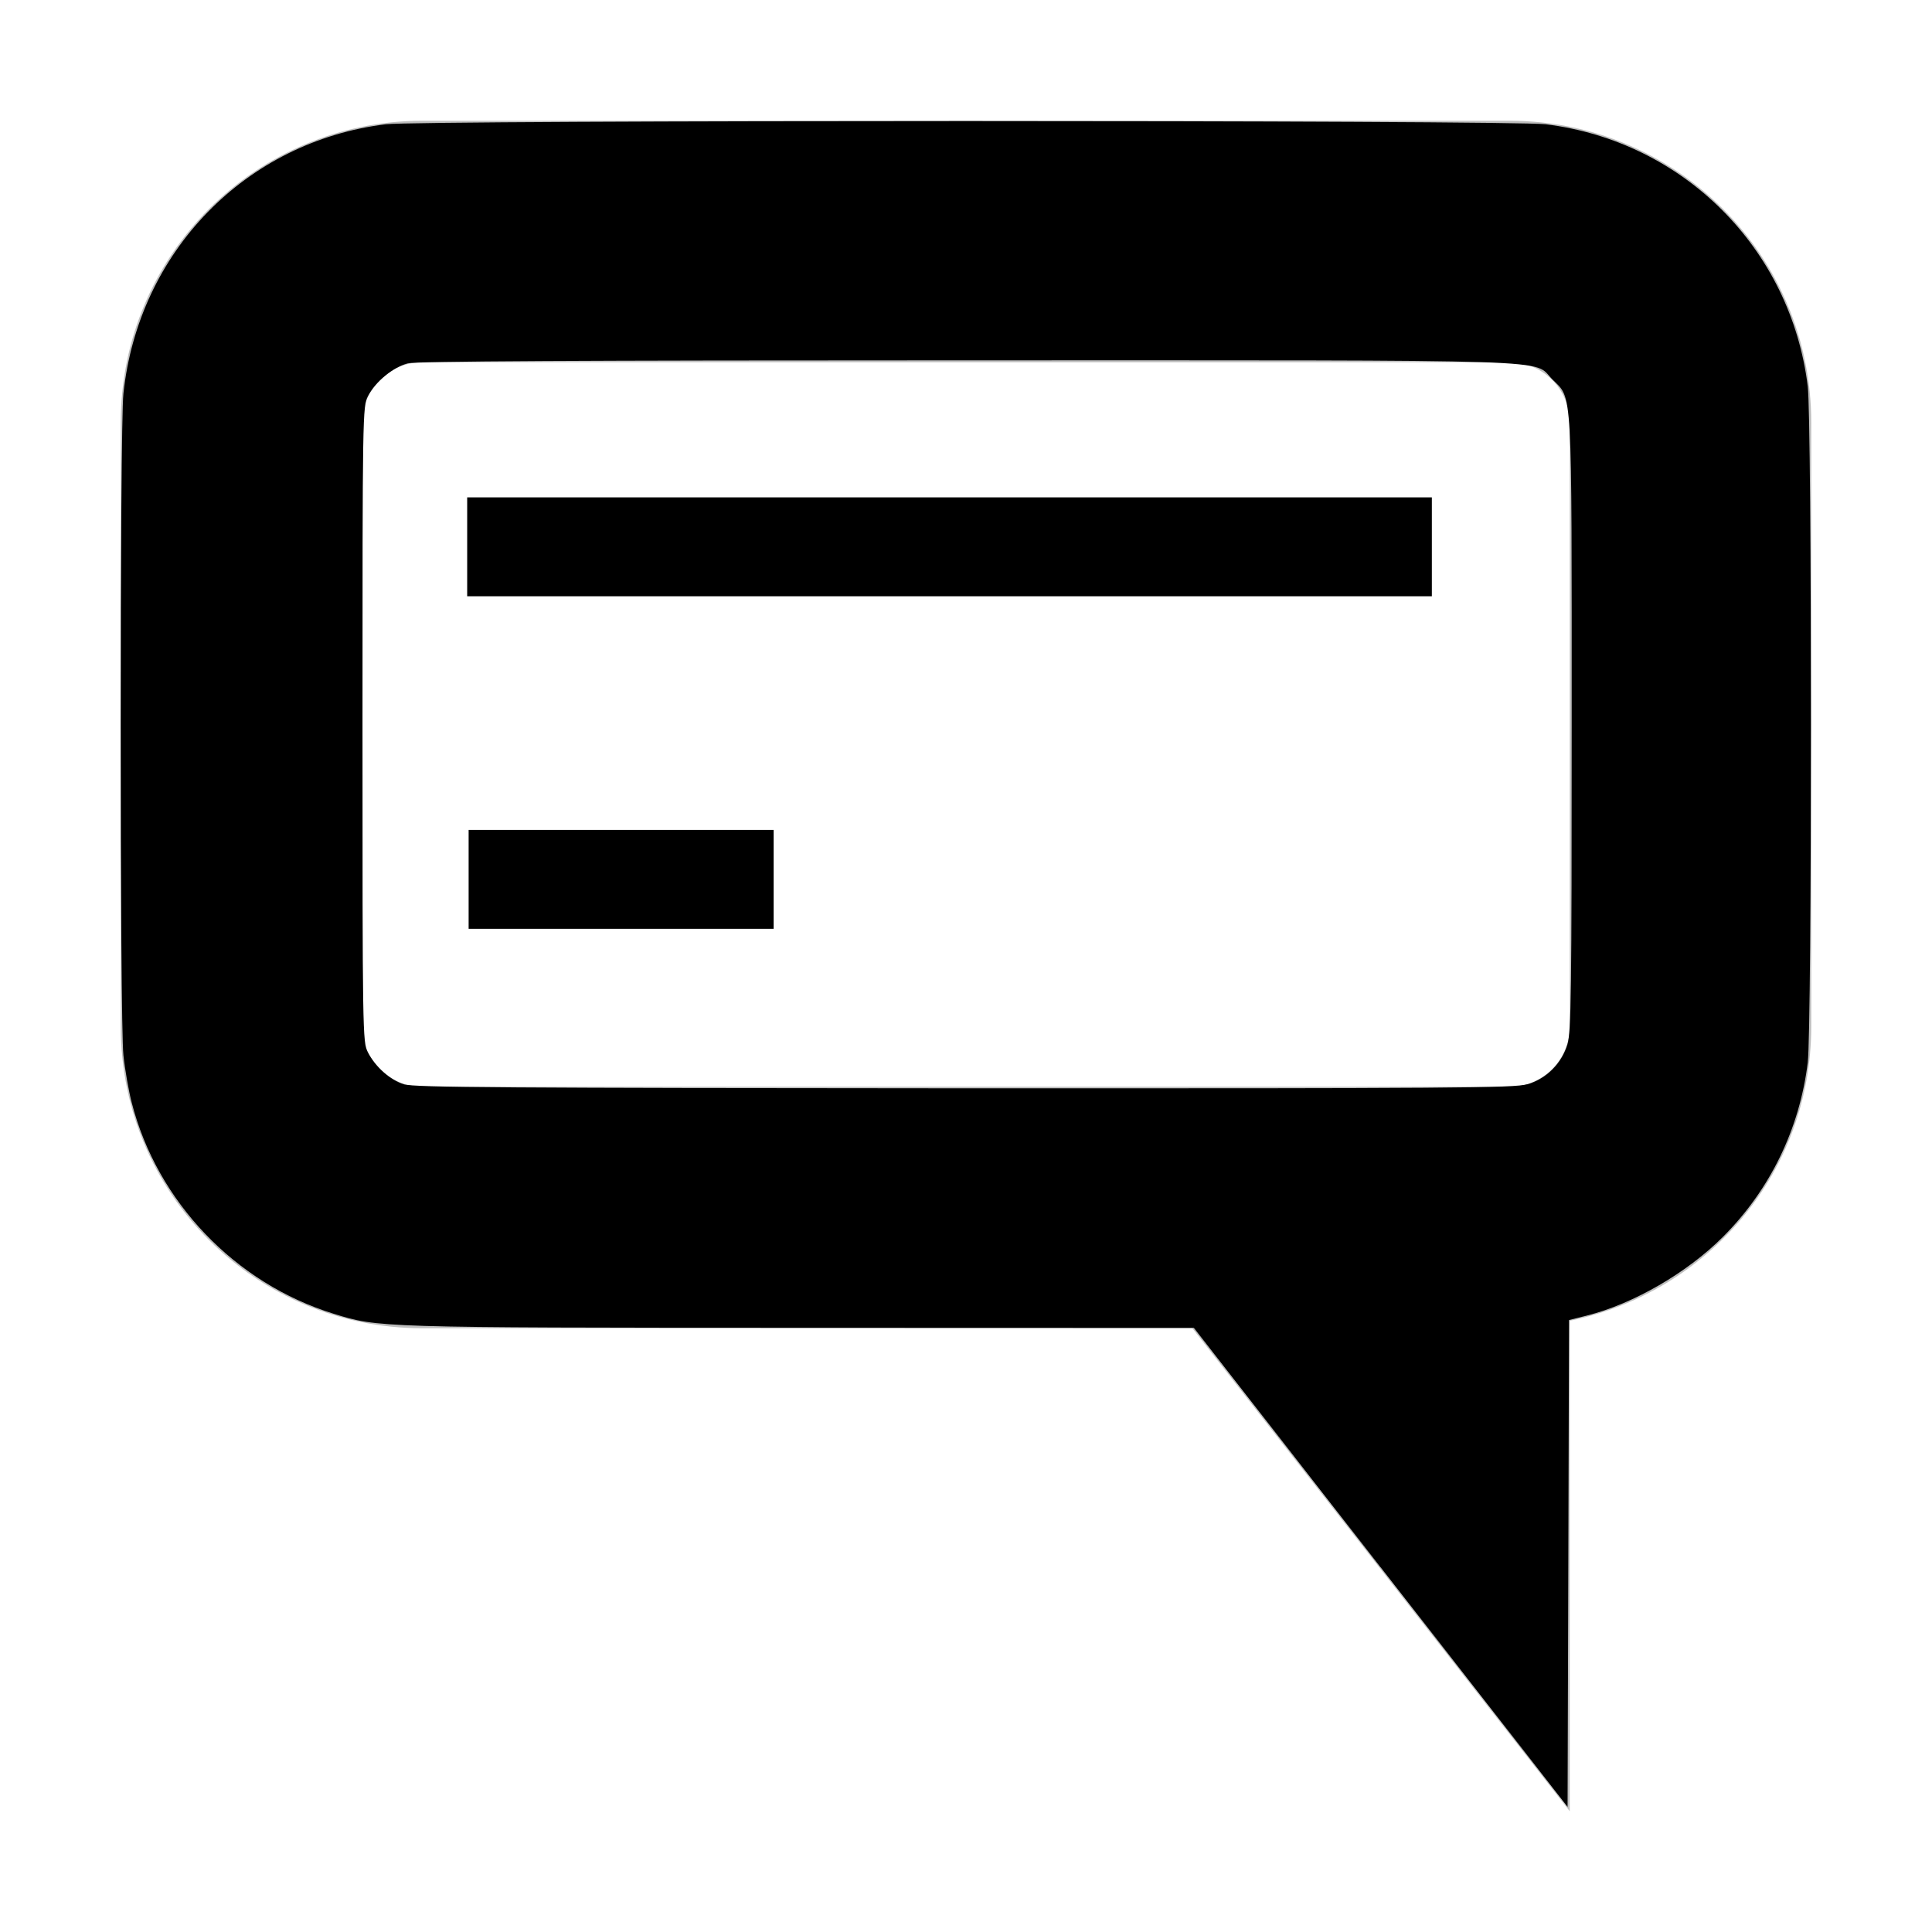
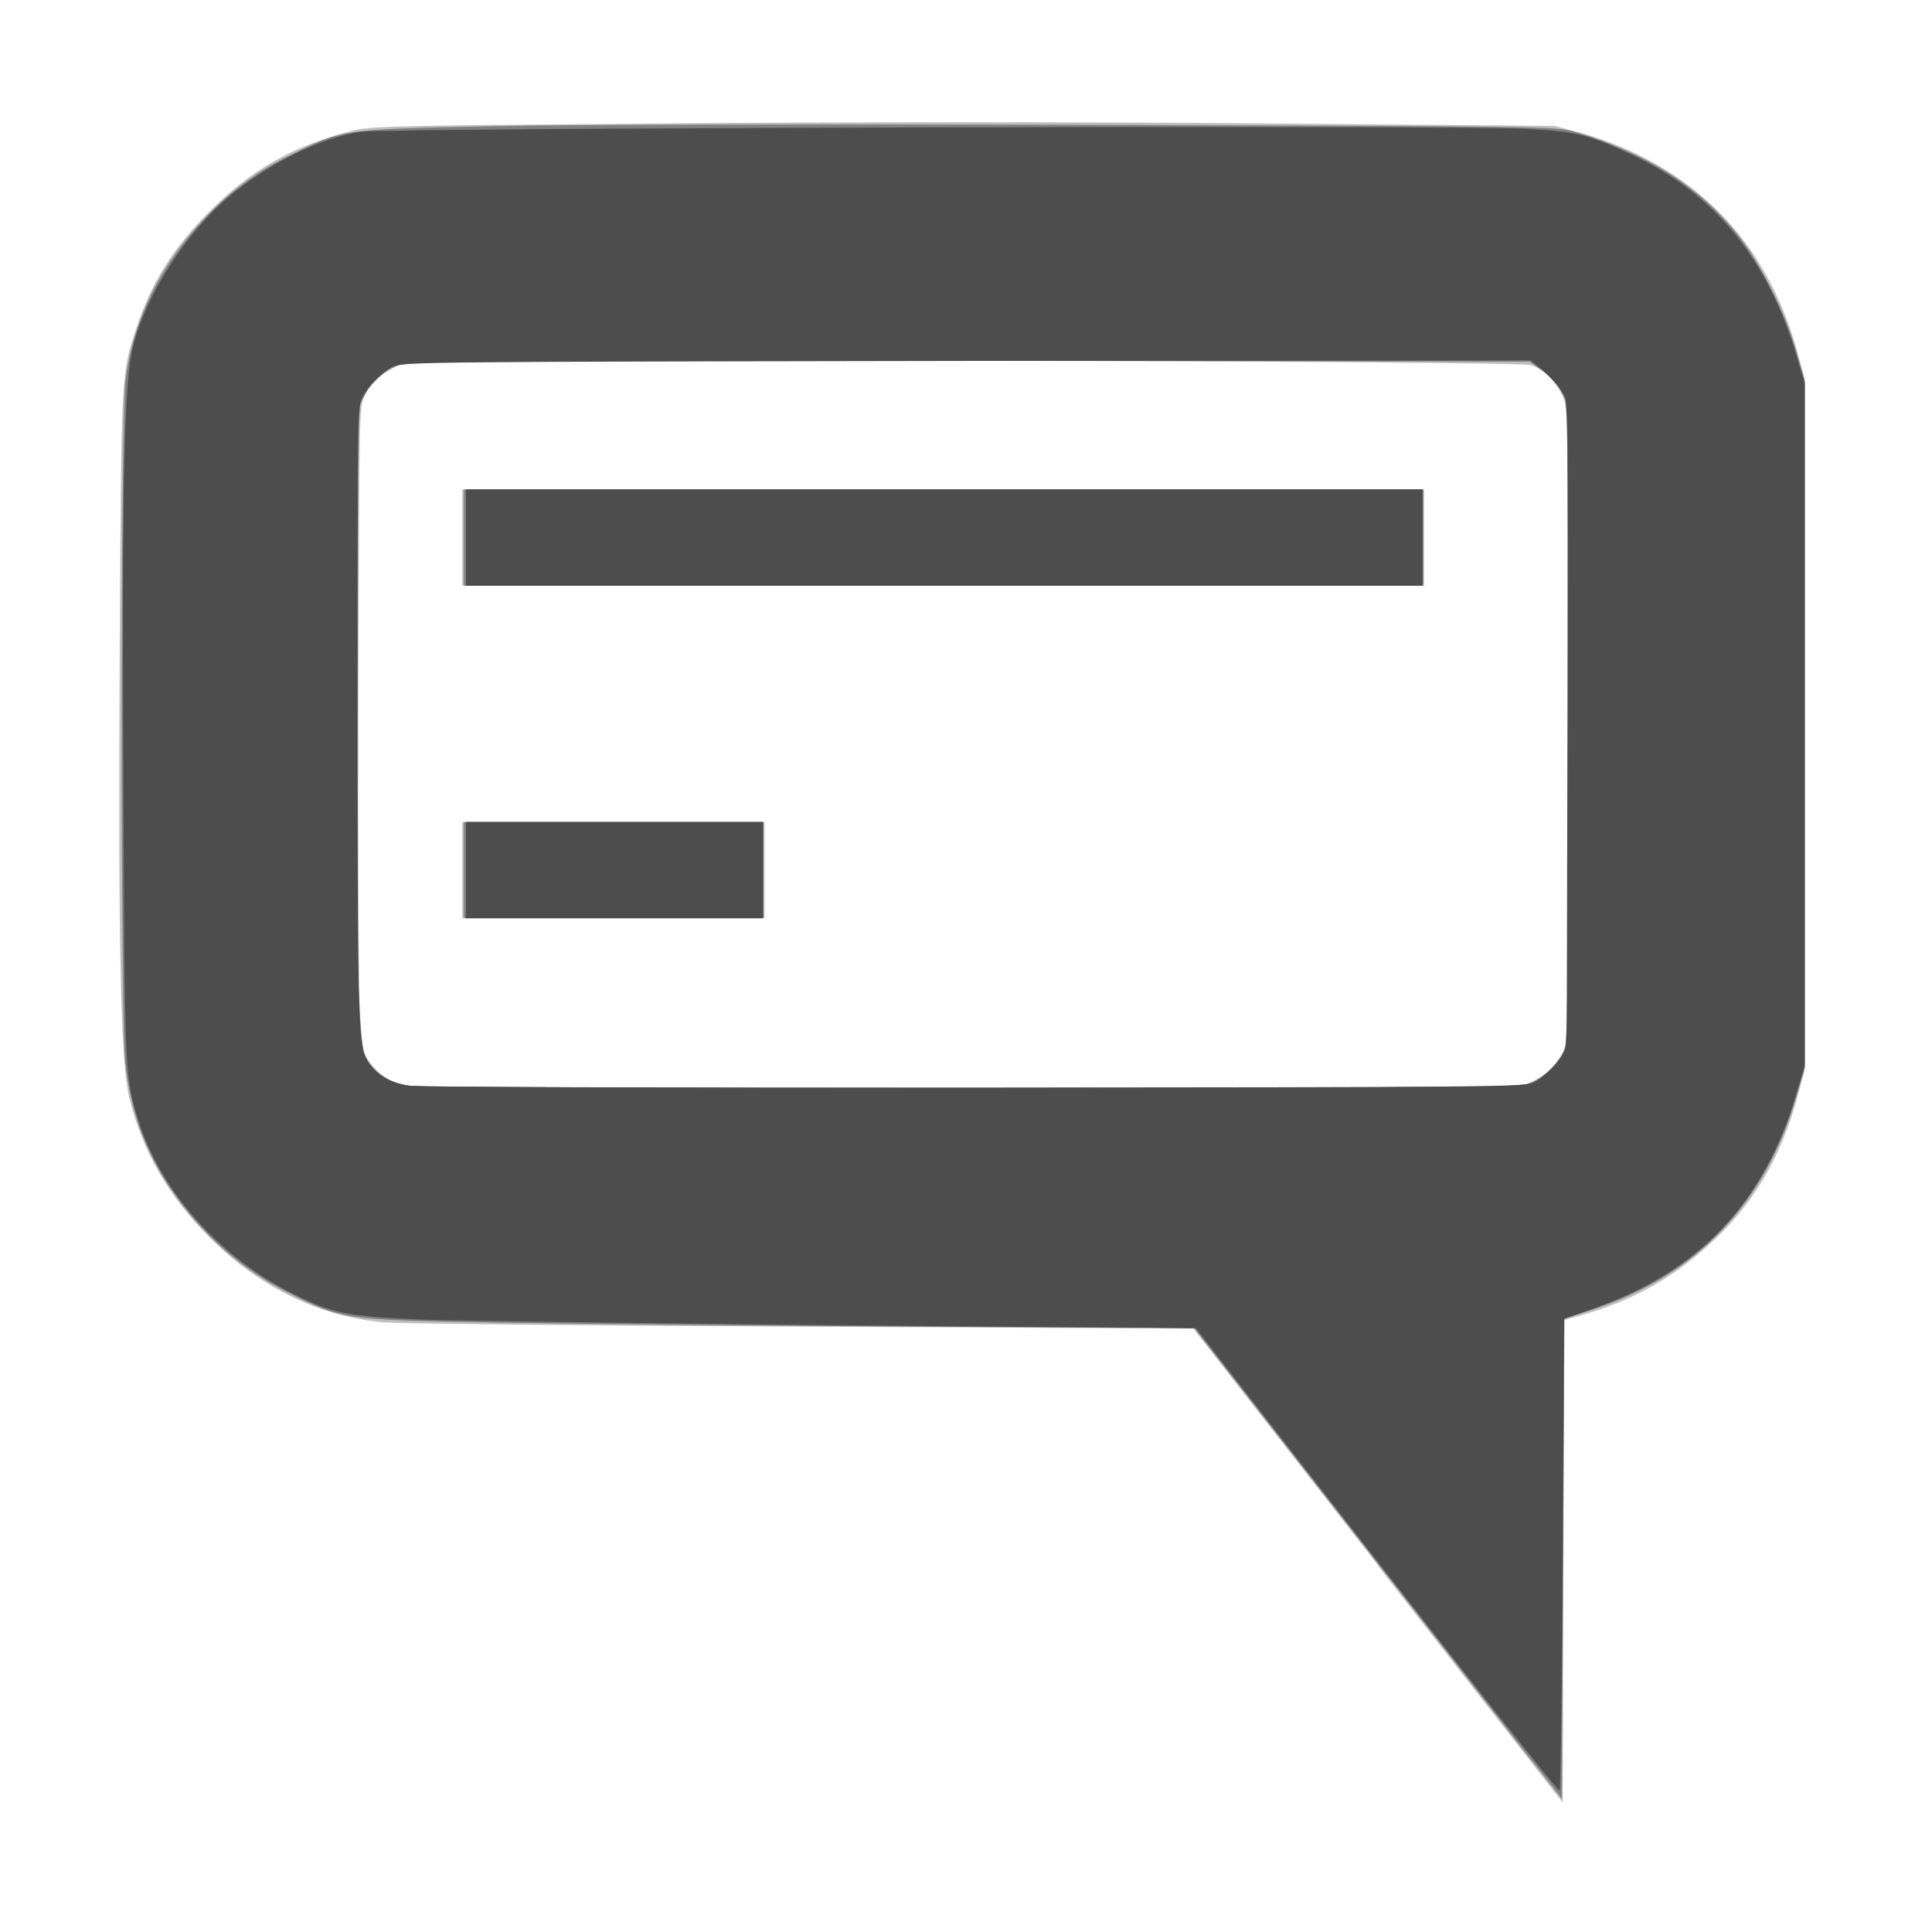
<svg xmlns="http://www.w3.org/2000/svg" id="svg7384" height="16" width="16" version="1.1">
  <defs id="defs3414" />
-   <g id="layer9" transform="translate(-101 -357)">
-     <path id="path8297" style="fill:#bebebe" d="m104.5 358c-1.385 0-2.5 1.115-2.5 2.5v5c0 1.385 1.115 2.5 2.5 2.5h6.375l3.125 4v-4.062c1.141-0.232 2-1.226 2-2.438v-5c0-1.385-1.115-2.5-2.5-2.5h-9zm0 2h9c0.277 0 0.5 0.223 0.5 0.5v5c0 0.277-0.223 0.5-0.5 0.5h-9c-0.277 0-0.5-0.223-0.5-0.5v-5c0-0.277 0.223-0.5 0.5-0.5z" />
-   </g>
-   <path style="fill:#000000;fill-opacity:1" d="M 11.434,12.981 9.887,10.997 6.621,10.996 C 3.12,10.995 3.136,10.995 2.763,10.88 1.947,10.628 1.3,9.951 1.09,9.129 c -0.025,-0.098 -0.056,-0.274 -0.068,-0.391 -0.03,-0.283 -0.03,-5.194 0,-5.478 C 1.146,2.084 2.035,1.171 3.195,1.029 3.484,0.994 12.512,0.994 12.8,1.029 13.942,1.169 14.831,2.058 14.971,3.2 c 0.035,0.284 0.035,5.314 0,5.599 -0.068,0.552 -0.312,1.054 -0.703,1.445 -0.298,0.298 -0.741,0.554 -1.126,0.651 l -0.148,0.037 -0.006,2.016 -0.006,2.016 -1.548,-1.984 z m 1.215,-4.001 c 0.159,-0.047 0.284,-0.173 0.332,-0.332 0.031,-0.105 0.035,-0.427 0.035,-2.649 0,-2.833 0.008,-2.689 -0.159,-2.856 -0.172,-0.172 0.202,-0.159 -4.853,-0.159 -3.226,0 -4.555,0.007 -4.626,0.025 -0.121,0.03 -0.27,0.153 -0.331,0.272 -0.044,0.086 -0.045,0.148 -0.045,2.718 0,2.546 0.001,2.633 0.044,2.715 0.063,0.122 0.186,0.231 0.3,0.266 0.083,0.026 0.867,0.031 4.642,0.033 4.046,0.001 4.555,-0.002 4.661,-0.034 z" id="path3416" />
-   <rect style="fill:#000000;fill-opacity:1" id="rect4218" width="7.989" height="0.819" x="3.869" y="4.119" />
-   <rect style="fill:#000000;fill-opacity:1" id="rect4218-2" width="2.526" height="0.819" x="3.881" y="6.873" />
+   <path style="fill:#bebebe;fill-opacity:1;stroke:#000000;stroke-width:0.023;stroke-opacity:0" d="M 11.413,12.964 9.883,11.003 6.633,10.987 C 4.834,10.979 3.285,10.962 3.162,10.95 2.627,10.897 2.133,10.651 1.723,10.236 1.39,9.898 1.179,9.53 1.072,9.098 0.998,8.803 0.978,7.856 0.991,5.396 1.004,3.077 1.004,3.093 1.129,2.717 1.259,2.329 1.432,2.054 1.744,1.742 2.078,1.409 2.41,1.219 2.873,1.094 3.065,1.043 3.071,1.042 5.512,1.022 c 1.48,-0.013 3.418,-0.013 4.905,-2.761e-4 l 2.458,0.021 0.227,0.061 c 0.125,0.033 0.331,0.111 0.458,0.174 0.67,0.327 1.115,0.877 1.325,1.638 l 0.06,0.218 0,2.868 0,2.868 -0.06,0.218 c -0.129,0.467 -0.335,0.832 -0.637,1.131 -0.345,0.34 -0.696,0.545 -1.163,0.677 l -0.131,0.037 -0.006,1.998 -0.006,1.998 -1.53,-1.961 z m 1.162,-3.97 c 0.149,-0.024 0.285,-0.125 0.356,-0.263 l 0.058,-0.113 0,-2.584 c 0,-2.063 -0.006,-2.607 -0.03,-2.7 C 12.925,3.2 12.806,3.068 12.68,3.024 12.575,2.986 3.487,2.97 3.35,3.007 3.229,3.039 3.08,3.158 3.022,3.268 2.975,3.359 2.975,3.377 2.968,5.715 c -0.004,1.296 0.002,2.5 0.013,2.676 0.017,0.278 0.026,0.33 0.071,0.393 0.08,0.112 0.194,0.188 0.315,0.208 0.142,0.024 9.065,0.027 9.209,0.003 z" id="path4347" />
+   <path style="fill:#bebebe;fill-opacity:1;stroke:#000000;stroke-width:0.023;stroke-opacity:0" d="m 3.828,4.452 0,-0.398 3.983,0 3.983,0 0,0.398 0,0.398 -3.983,0 -3.983,0 0,-0.398 z" id="path4371" />
+   <path style="fill:#bebebe;fill-opacity:1;stroke:#000000;stroke-width:0.023;stroke-opacity:0" d="m 3.828,7.206 0,-0.398 1.252,0 1.252,0 0,0.398 0,0.398 -1.252,0 -1.252,0 0,-0.398 z" id="path4373" />
+   <path style="fill:#808080;fill-opacity:1;stroke:#000000;stroke-width:0.023;stroke-opacity:0" d="m 12.684,14.579 c -0.138,-0.175 -0.822,-1.052 -1.522,-1.949 l -1.271,-1.63 -2.404,-0.014 c -1.322,-0.008 -2.87,-0.023 -3.44,-0.034 C 2.852,10.93 2.83,10.926 2.397,10.711 2.003,10.516 1.668,10.22 1.41,9.839 1.2,9.529 1.08,9.194 1.037,8.798 0.997,8.417 0.998,3.488 1.039,3.155 1.093,2.714 1.277,2.299 1.577,1.941 1.821,1.65 2.084,1.44 2.397,1.287 2.843,1.069 2.828,1.071 4.092,1.045 c 0.638,-0.013 2.727,-0.018 4.95,-0.011 3.777,0.012 3.849,0.013 4.002,0.058 0.583,0.172 1.019,0.447 1.341,0.845 0.193,0.238 0.398,0.646 0.494,0.981 l 0.069,0.242 0,2.838 0,2.838 -0.07,0.242 c -0.257,0.888 -0.831,1.487 -1.694,1.769 l -0.228,0.074 -0.011,1.987 -0.011,1.987 -0.25,-0.319 z m -0.083,-5.588 c 0.134,-0.029 0.28,-0.145 0.346,-0.275 0.045,-0.088 0.045,-0.13 0.039,-2.734 L 12.98,3.337 12.923,3.235 C 12.892,3.179 12.822,3.103 12.767,3.064 L 12.669,2.995 8.106,2.987 C 5.596,2.983 3.487,2.986 3.419,2.994 3.254,3.015 3.099,3.122 3.025,3.266 l -0.055,0.108 -0.01,2.246 c -0.01,2.325 0.005,3.012 0.069,3.134 0.073,0.14 0.198,0.219 0.381,0.24 0.228,0.026 9.068,0.023 9.191,-0.003 z" id="path4375" />
+   <path style="fill:#808080;fill-opacity:1;stroke:#000000;stroke-width:0.023;stroke-opacity:0" d="m 3.842,4.452 0,-0.398 3.972,0 3.972,0 0,0.398 0,0.398 -3.972,0 -3.972,0 0,-0.398 z" id="path4377" />
+   <path style="fill:#808080;fill-opacity:1;stroke:#000000;stroke-width:0.023;stroke-opacity:0" d="m 3.842,7.206 0,-0.398 1.24,0 1.24,0 0,0.398 0,0.398 -1.24,0 -1.24,0 0,-0.398 z" id="path4379" />
+   <path style="fill:#4d4d4d;fill-opacity:1;stroke:#000000;stroke-width:0.023;stroke-opacity:0" d="m 11.563,13.13 c -0.736,-0.943 -1.41,-1.808 -1.499,-1.924 l -0.161,-0.21 -0.296,-0.001 C 7.888,10.99 3.853,10.944 3.462,10.927 2.876,10.901 2.755,10.877 2.439,10.721 1.815,10.413 1.322,9.857 1.139,9.257 1.034,8.911 1.033,8.899 1.022,6.512 1.01,3.957 1.028,3.147 1.104,2.859 1.215,2.436 1.536,1.936 1.889,1.635 2.217,1.357 2.647,1.143 2.984,1.092 3.211,1.058 12.089,1.035 12.657,1.068 c 0.403,0.023 0.507,0.049 0.868,0.219 0.672,0.317 1.115,0.858 1.351,1.652 l 0.069,0.233 0,2.828 0,2.828 -0.07,0.236 c -0.266,0.898 -0.803,1.465 -1.682,1.774 l -0.24,0.084 -0.011,1.947 c -0.006,1.071 -0.018,1.953 -0.026,1.961 -0.008,0.008 -0.617,-0.757 -1.352,-1.699 z m 1.139,-4.164 c 0.099,-0.055 0.218,-0.178 0.254,-0.263 0.025,-0.06 0.031,-0.548 0.031,-2.726 l 0,-2.653 -0.056,-0.088 C 12.901,3.188 12.83,3.111 12.775,3.066 L 12.674,2.983 8,2.989 C 3.627,2.995 3.321,2.998 3.254,3.034 3.162,3.084 3.05,3.196 3,3.288 2.964,3.354 2.961,3.531 2.954,5.601 2.948,7.809 2.965,8.641 3.019,8.747 3.089,8.882 3.208,8.963 3.38,8.992 3.437,9.002 5.543,9.009 8.059,9.007 12.28,9.004 12.639,9.001 12.702,8.966 Z" id="path4177" />
+   <path style="fill:#4d4d4d;fill-opacity:1;stroke:#000000;stroke-width:0.023;stroke-opacity:0" d="m 3.86,4.452 0,-0.398 3.96,0 3.96,0 0,0.398 0,0.398 -3.96,0 -3.96,0 0,-0.398 z" id="path4179" />
+   <path style="fill:#4d4d4d;fill-opacity:1;stroke:#000000;stroke-width:0.023;stroke-opacity:0" d="m 3.86,7.206 0,-0.398 1.229,0 1.229,0 0,0.398 0,0.398 -1.229,0 -1.229,0 0,-0.398 z" id="path4181" />
+   <path style="fill:#4d4d4d;fill-opacity:1;stroke:#000000;stroke-width:0.023;stroke-opacity:0" d="m 12.816,14.707 c -0.038,-0.048 -0.35,-0.444 -0.695,-0.881 -0.345,-0.437 -0.983,-1.251 -1.418,-1.81 L 9.912,11 8.929,10.987 C 8.388,10.98 6.942,10.963 5.715,10.949 3.456,10.925 3.022,10.909 2.781,10.847 2.346,10.733 1.816,10.352 1.489,9.917 1.218,9.555 1.095,9.21 1.06,8.719 1.03,8.295 1.031,3.669 1.061,3.28 1.088,2.927 1.125,2.765 1.232,2.535 1.545,1.855 2.168,1.314 2.851,1.127 3.096,1.06 12.292,1.032 12.879,1.097 c 0.234,0.026 0.34,0.058 0.625,0.192 0.282,0.132 0.51,0.294 0.715,0.506 0.288,0.297 0.48,0.631 0.638,1.109 l 0.075,0.228 0,2.868 0,2.868 -0.087,0.26 c -0.294,0.877 -0.764,1.365 -1.634,1.694 l -0.259,0.098 -0.014,1.353 c -0.008,0.744 -0.015,1.616 -0.017,1.939 -0.002,0.322 -0.011,0.586 -0.02,0.585 -0.009,-4.69e-4 -0.048,-0.04 -0.085,-0.088 z M 12.419,8.996 c 0.271,-0.015 0.29,-0.019 0.364,-0.081 0.043,-0.036 0.103,-0.101 0.135,-0.145 l 0.057,-0.079 0.006,-2.685 C 12.987,3.345 12.987,3.32 12.941,3.246 12.916,3.205 12.85,3.129 12.794,3.078 L 12.692,2.984 8.236,2.986 C 5.785,2.986 3.662,2.994 3.518,3.003 3.28,3.018 3.248,3.025 3.173,3.082 3.128,3.116 3.062,3.187 3.026,3.239 l -0.065,0.094 0,2.585 c 0,1.984 0.007,2.617 0.029,2.721 0.046,0.216 0.182,0.33 0.427,0.355 0.186,0.02 8.645,0.021 9.003,0.002 z" id="path4183" />
+   <path style="fill:#4d4d4d;fill-opacity:1;stroke:#000000;stroke-width:0.023;stroke-opacity:0" d="m 3.86,7.206 0,-0.398 1.229,0 1.229,0 0,0.398 0,0.398 -1.229,0 -1.229,0 0,-0.398 z" id="path4185" />
+   <path style="fill:#4d4d4d;fill-opacity:1;stroke:#000000;stroke-width:0.023;stroke-opacity:0" d="m 3.86,4.452 0,-0.398 3.96,0 3.96,0 0,0.398 0,0.398 -3.96,0 -3.96,0 0,-0.398 z" id="path4187" />
</svg>
